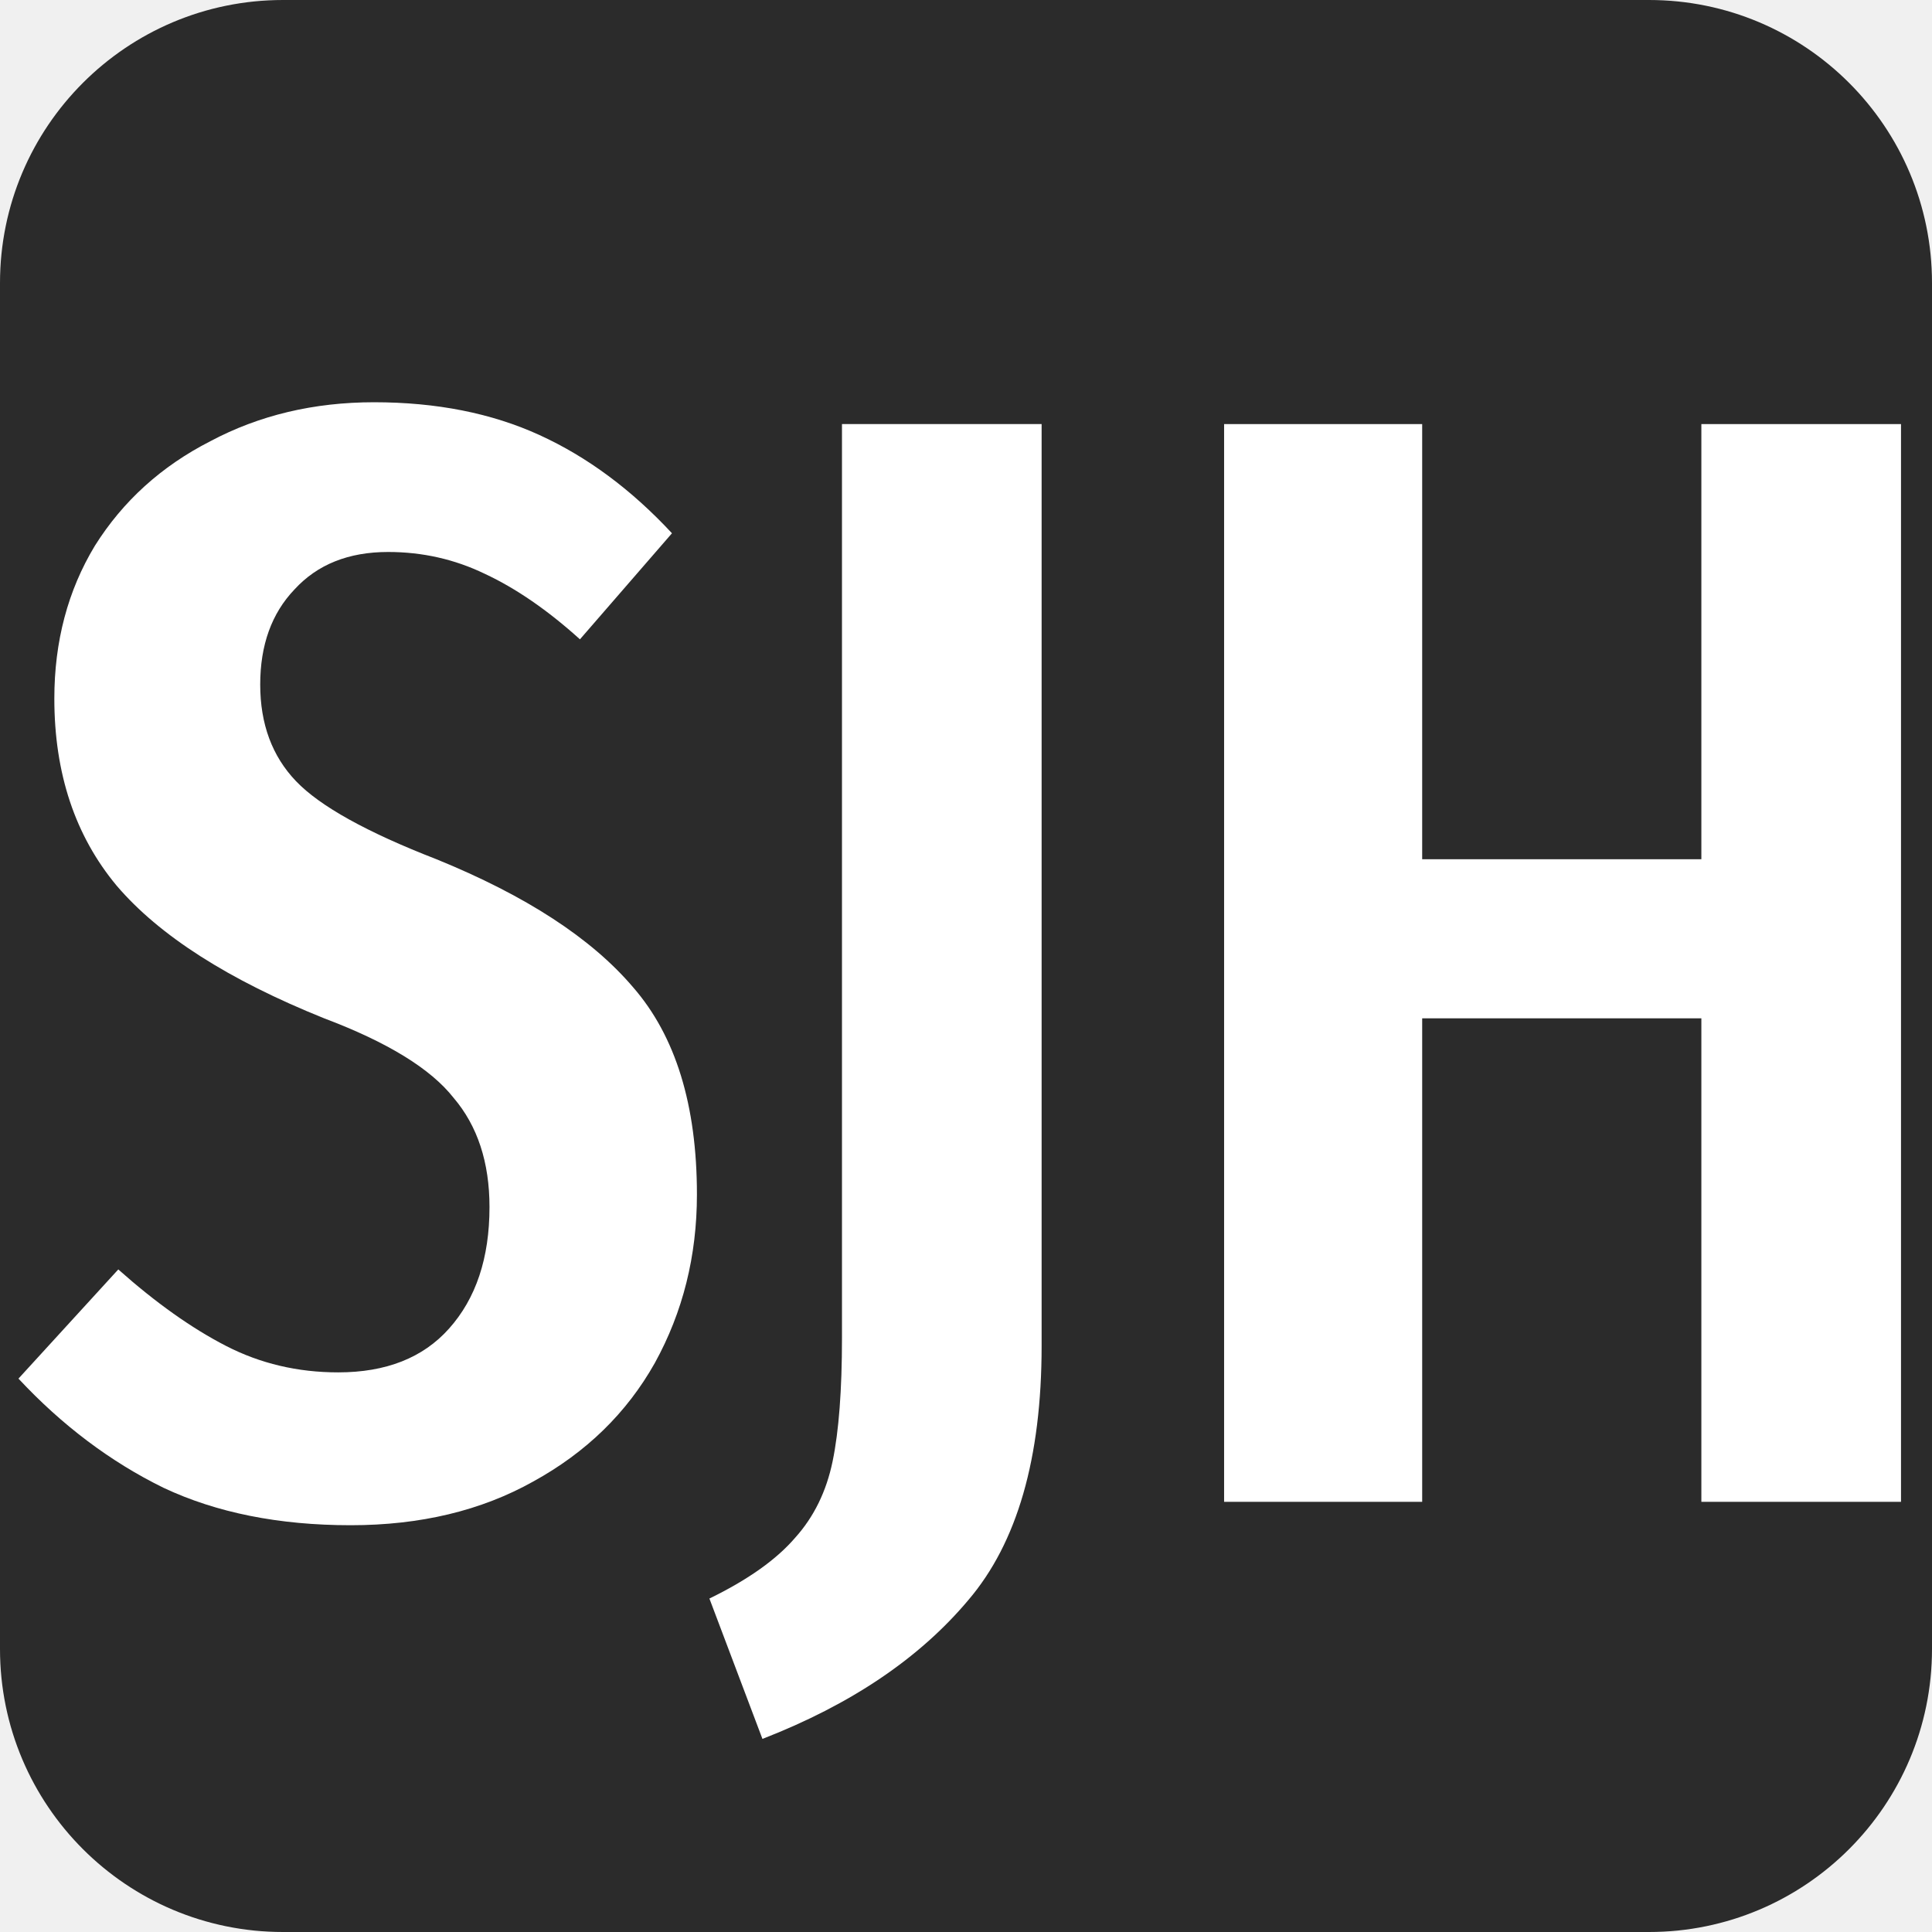
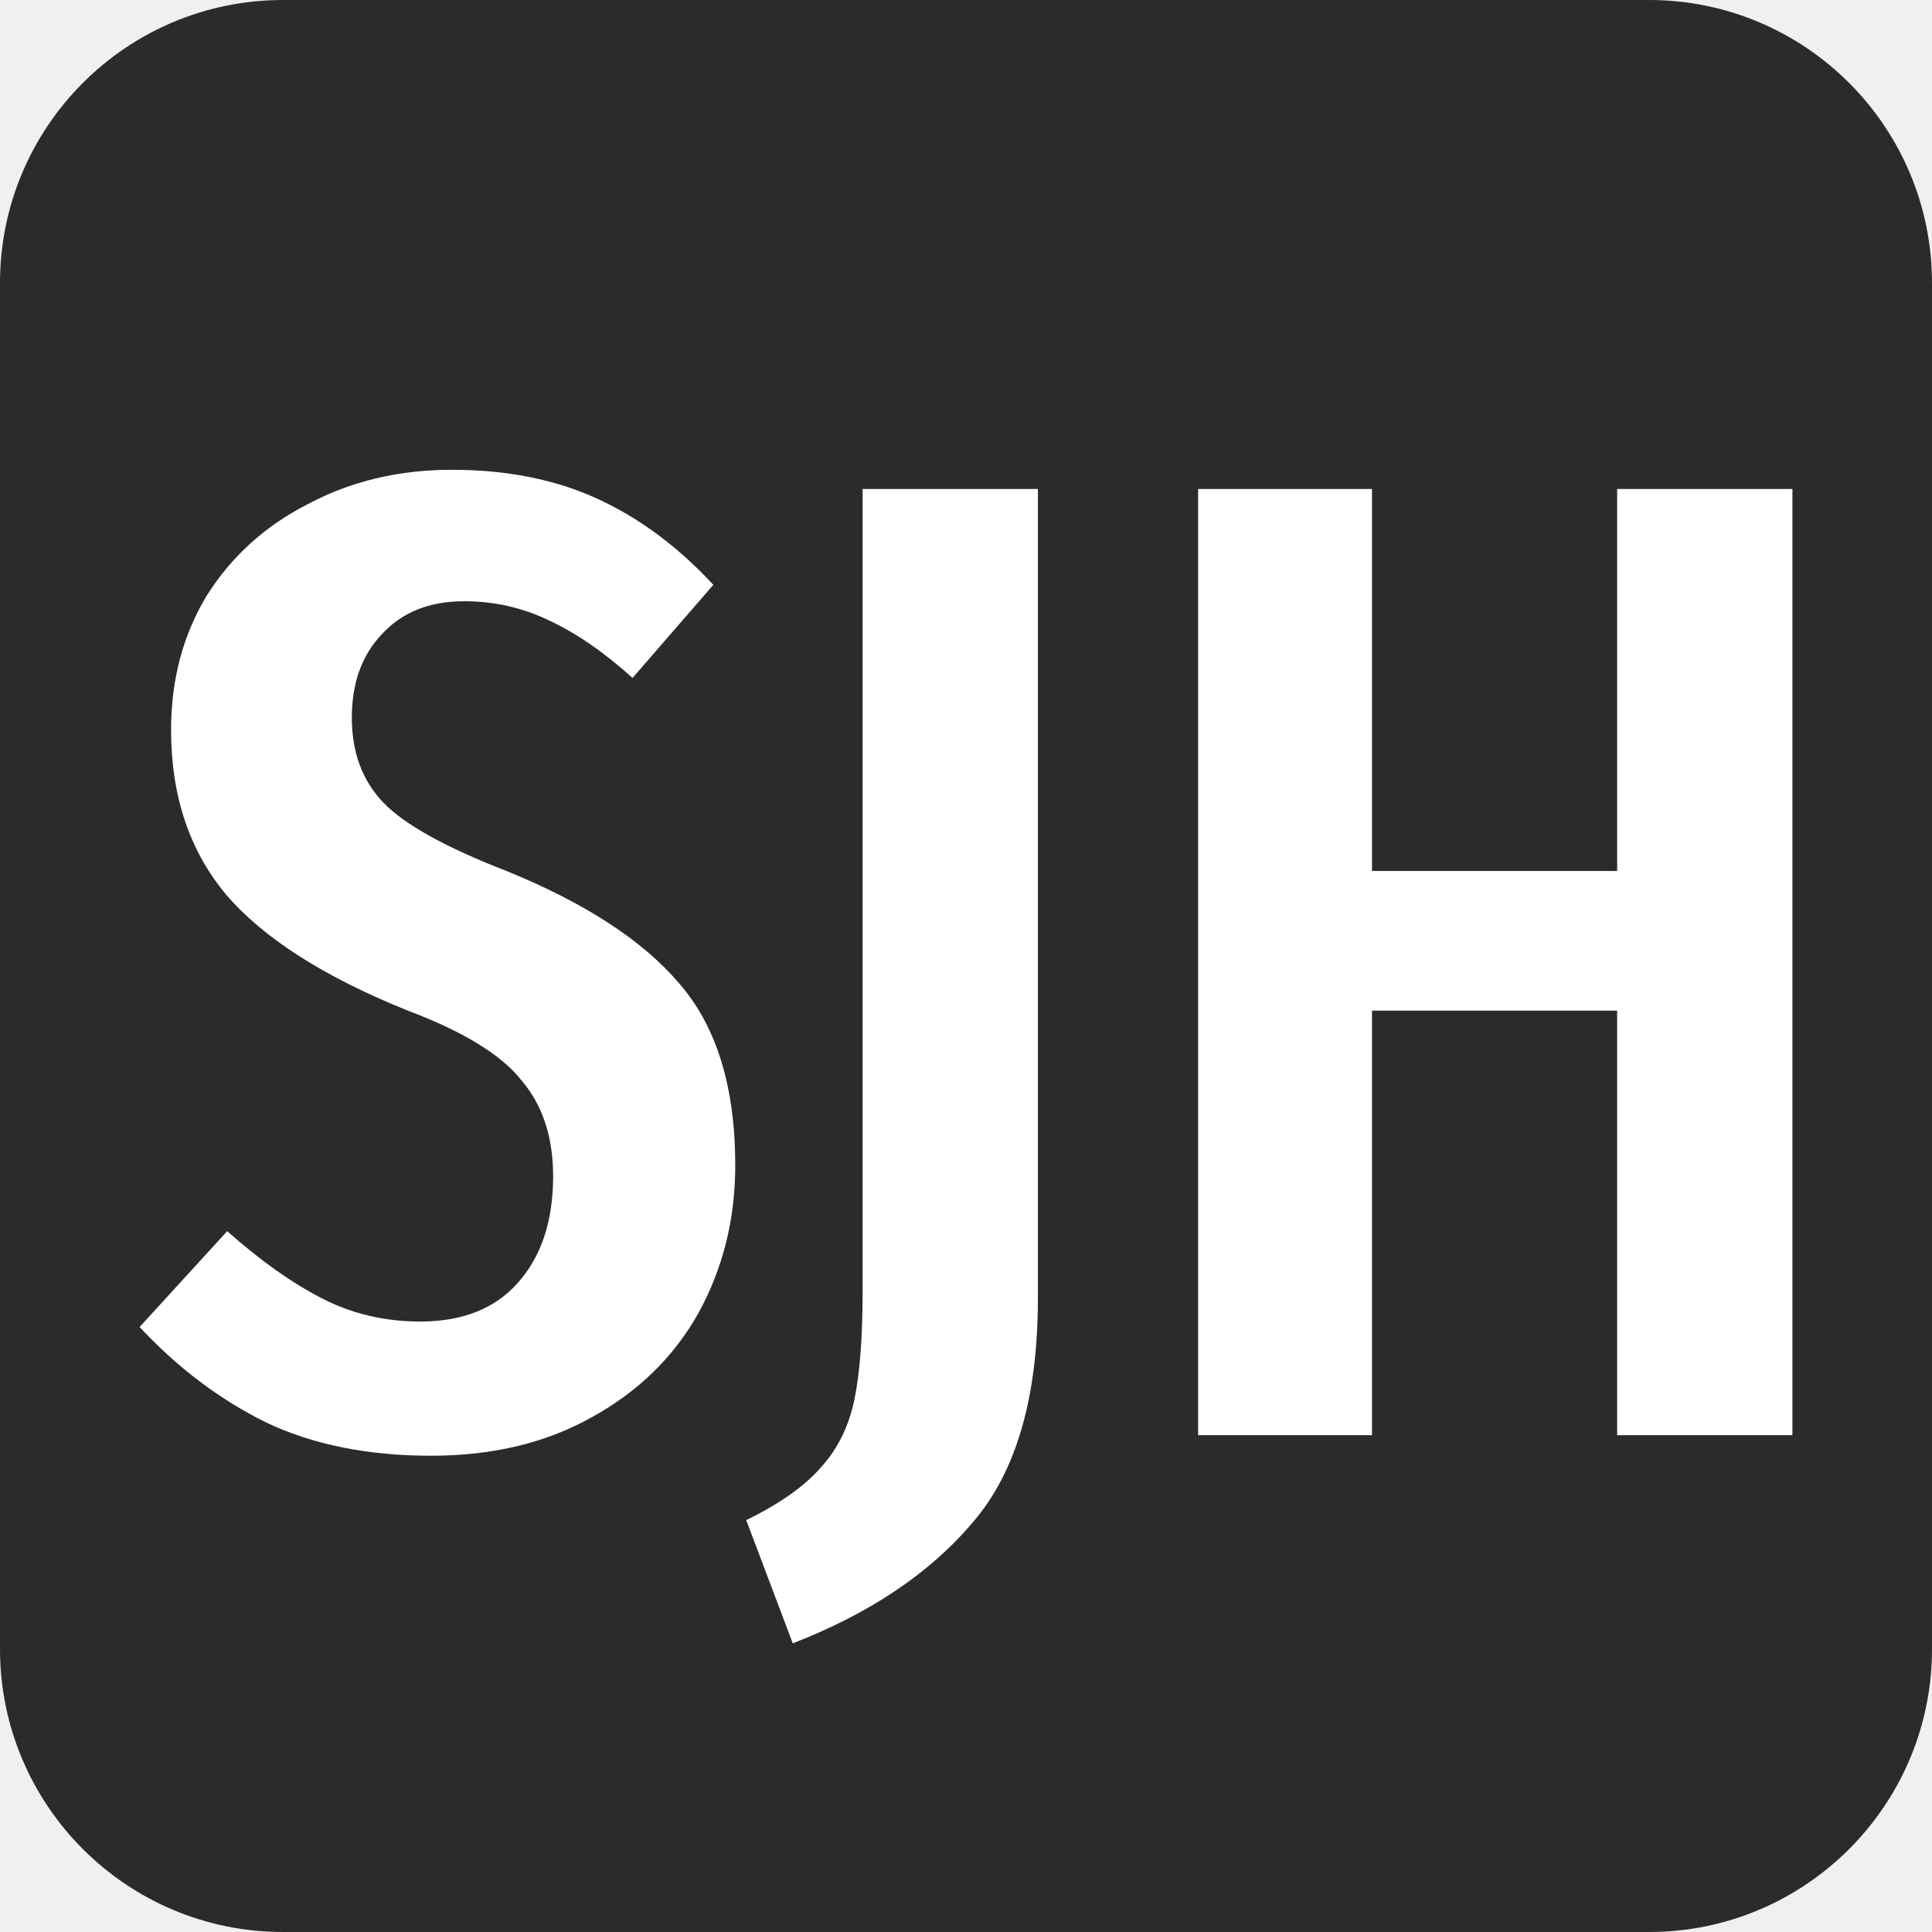
<svg xmlns="http://www.w3.org/2000/svg" width="512" height="512" viewBox="0 0 512 512" version="1.1" id="svg5">
  <defs id="defs2" />
  <g id="layer1">
    <rect style="fill:#2b2b2b;fill-opacity:1;stroke-width:1.042" id="rect113" width="512" height="512" x="0" y="0" ry="75.001" />
-     <g aria-label="SJH" id="text302" style="font-weight:500;font-stretch:ultra-condensed;font-size:413.333px;font-family:'Fira Sans Extra Condensed';-inkscape-font-specification:'Fira Sans Extra Condensed,  Medium Ultra-Condensed';fill:#ffff00">
-       <path d="m 99.133,106.6 q 24.8,0 43.813,8.68 19.013,8.68 35.133,26.04 l -24.387,28.107 q -12.813,-11.573 -25.213,-17.36 -11.987,-5.787 -25.627,-5.787 -15.707,0 -24.8,9.92 -9.093,9.507 -9.093,25.213 0,15.707 9.507,25.627 9.507,9.92 37.2,20.667 35.547,14.467 52.08,33.893 16.947,19.427 16.947,54.973 0,24.387 -11.16,44.64 -11.16,19.84 -32.24,31.413 Q 120.627,404.2 92.933,404.2 64.413,404.2 43.333,394.28 22.253,383.947 4.893,365.347 L 31.347,336.413 q 14.88,13.227 28.52,20.253 13.64,7.027 29.76,7.027 19.013,0 29.347,-11.573 10.747,-11.987 10.747,-32.24 0,-17.773 -9.507,-28.933 Q 111.12,279.373 85.907,269.867 47.88,254.573 30.933,234.733 14.4,214.893 14.4,185.133 q 0,-22.733 10.747,-40.507 11.16,-17.773 30.587,-27.693 19.427,-10.333 43.4,-10.333 z" style="fill:#ffffff" id="path460" />
-       <path d="m 276.04,356.667 q 0,44.64 -19.427,67.373 -19.427,23.147 -54.56,36.787 L 188,423.627 q 15.293,-7.44 22.733,-16.12 7.44,-8.267 9.92,-20.253 2.48,-11.987 2.48,-32.653 V 112.387 h 52.907 z" style="fill:#ffffff" id="path462" />
-       <path d="M 450.879,398 V 269.867 H 376.893 V 398 H 324.399 V 112.387 h 52.493 V 227.707 h 73.987 V 112.387 h 52.907 V 398 Z" style="fill:#ffffff" id="path464" />
+     <g aria-label="SJH" id="text1007" style="font-weight:500;font-stretch:ultra-condensed;font-size:362.898px;font-family:'Fira Sans Extra Condensed';-inkscape-font-specification:'Fira Sans Extra Condensed,  Medium Ultra-Condensed';fill:#ffff00;stroke-width:1.008">
+       <path d="m 119.732,124.498 q 21.774,0 38.467,7.621 16.693,7.621 30.846,22.863 l -21.411,24.677 q -11.25,-10.161 -22.137,-15.242 -10.524,-5.081 -22.5,-5.081 -13.79,0 -21.774,8.71 -7.984,8.347 -7.984,22.137 0,13.79 8.347,22.5 8.347,8.71 32.661,18.145 31.209,12.701 45.725,29.758 14.879,17.056 14.879,48.265 0,21.411 -9.798,39.193 -9.798,17.419 -28.306,27.58 -18.145,10.161 -42.459,10.161 -25.04,0 -43.548,-8.71 -18.508,-9.072 -33.75,-25.403 l 23.225,-25.403 q 13.064,11.613 25.04,17.782 11.976,6.169 26.129,6.169 16.693,0 25.766,-10.161 9.435,-10.524 9.435,-28.306 0,-15.605 -8.347,-25.403 -7.984,-10.161 -30.121,-18.508 -33.387,-13.427 -48.265,-30.846 -14.516,-17.419 -14.516,-43.548 0,-19.959 9.435,-35.564 9.798,-15.605 26.854,-24.314 17.056,-9.072 38.104,-9.072 z" style="fill:#ffffff" id="path1070" />
+       <path d="m 275.052,344.052 q 0,39.193 -17.056,59.152 -17.056,20.322 -47.903,32.298 l -12.339,-32.661 q 13.427,-6.532 19.959,-14.153 6.532,-7.258 8.71,-17.782 2.177,-10.524 2.177,-28.669 V 129.579 h 46.451 z" style="fill:#ffffff" id="path1072" />
+       <path d="M 428.558,380.341 V 267.843 H 363.599 V 380.341 H 317.511 V 129.579 h 46.088 v 101.249 h 64.959 V 129.579 h 46.451 v 250.763 z" style="fill:#ffffff" id="path1074" />
    </g>
  </g>
</svg>
